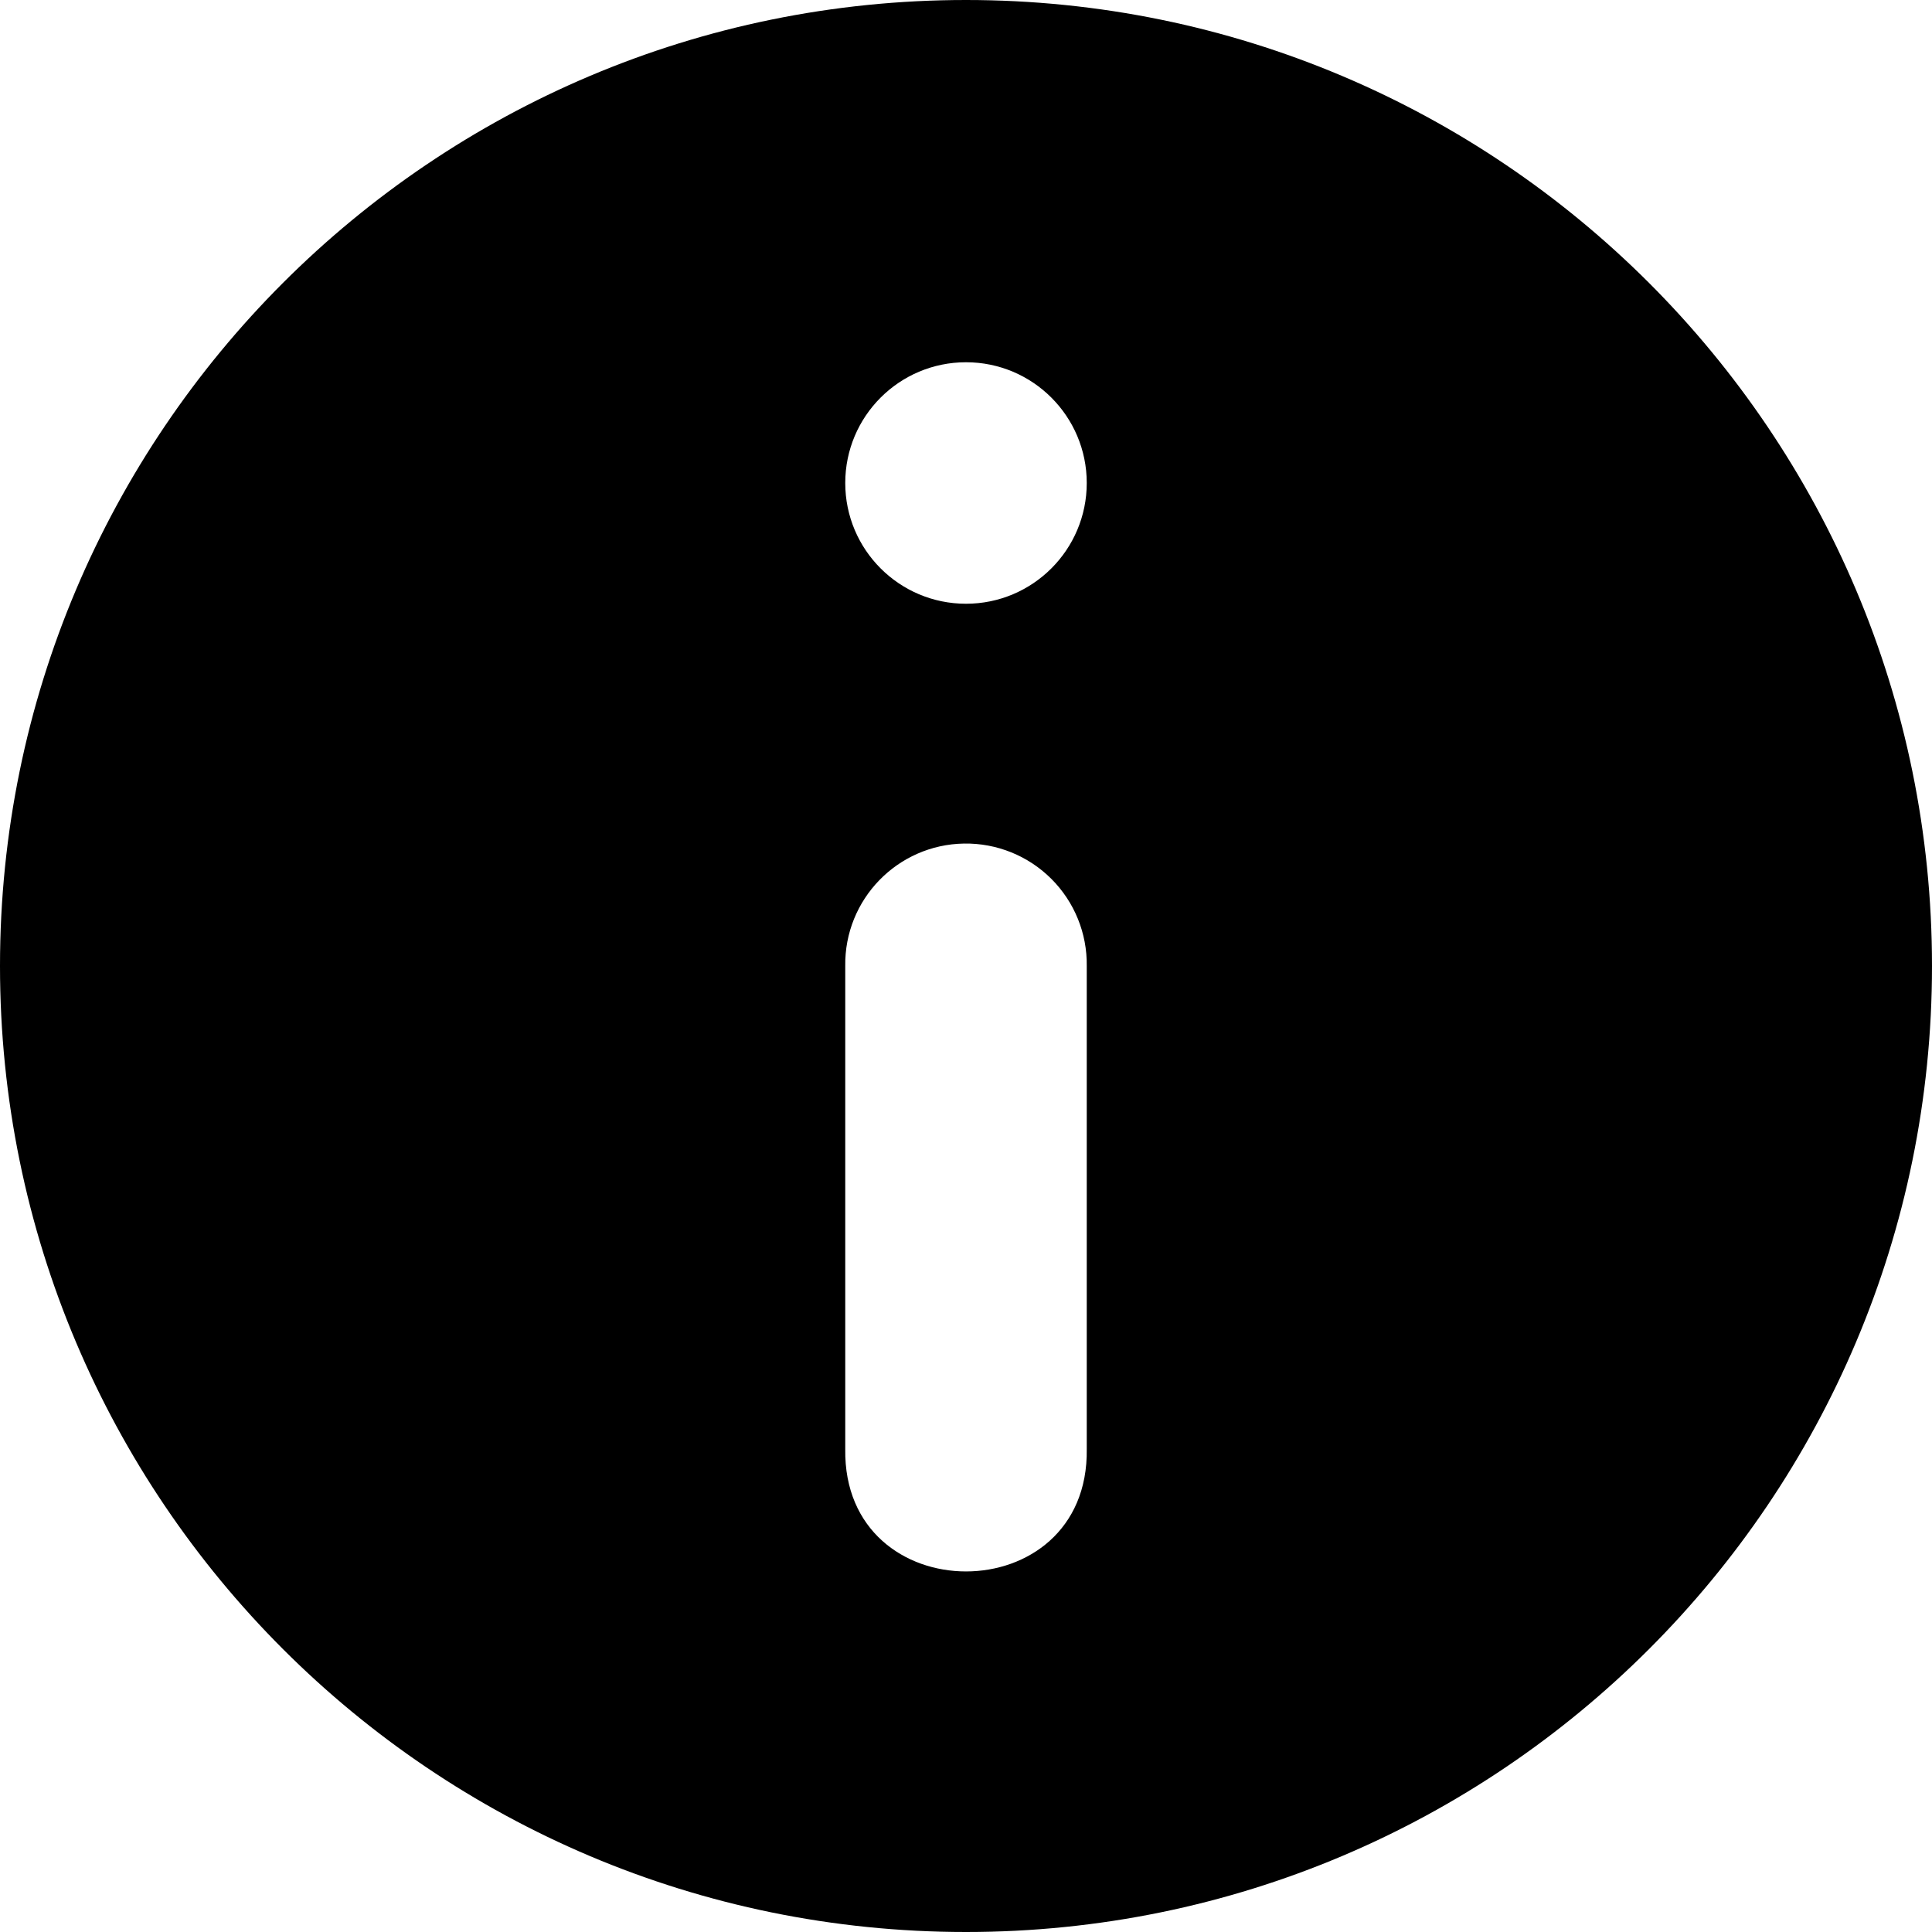
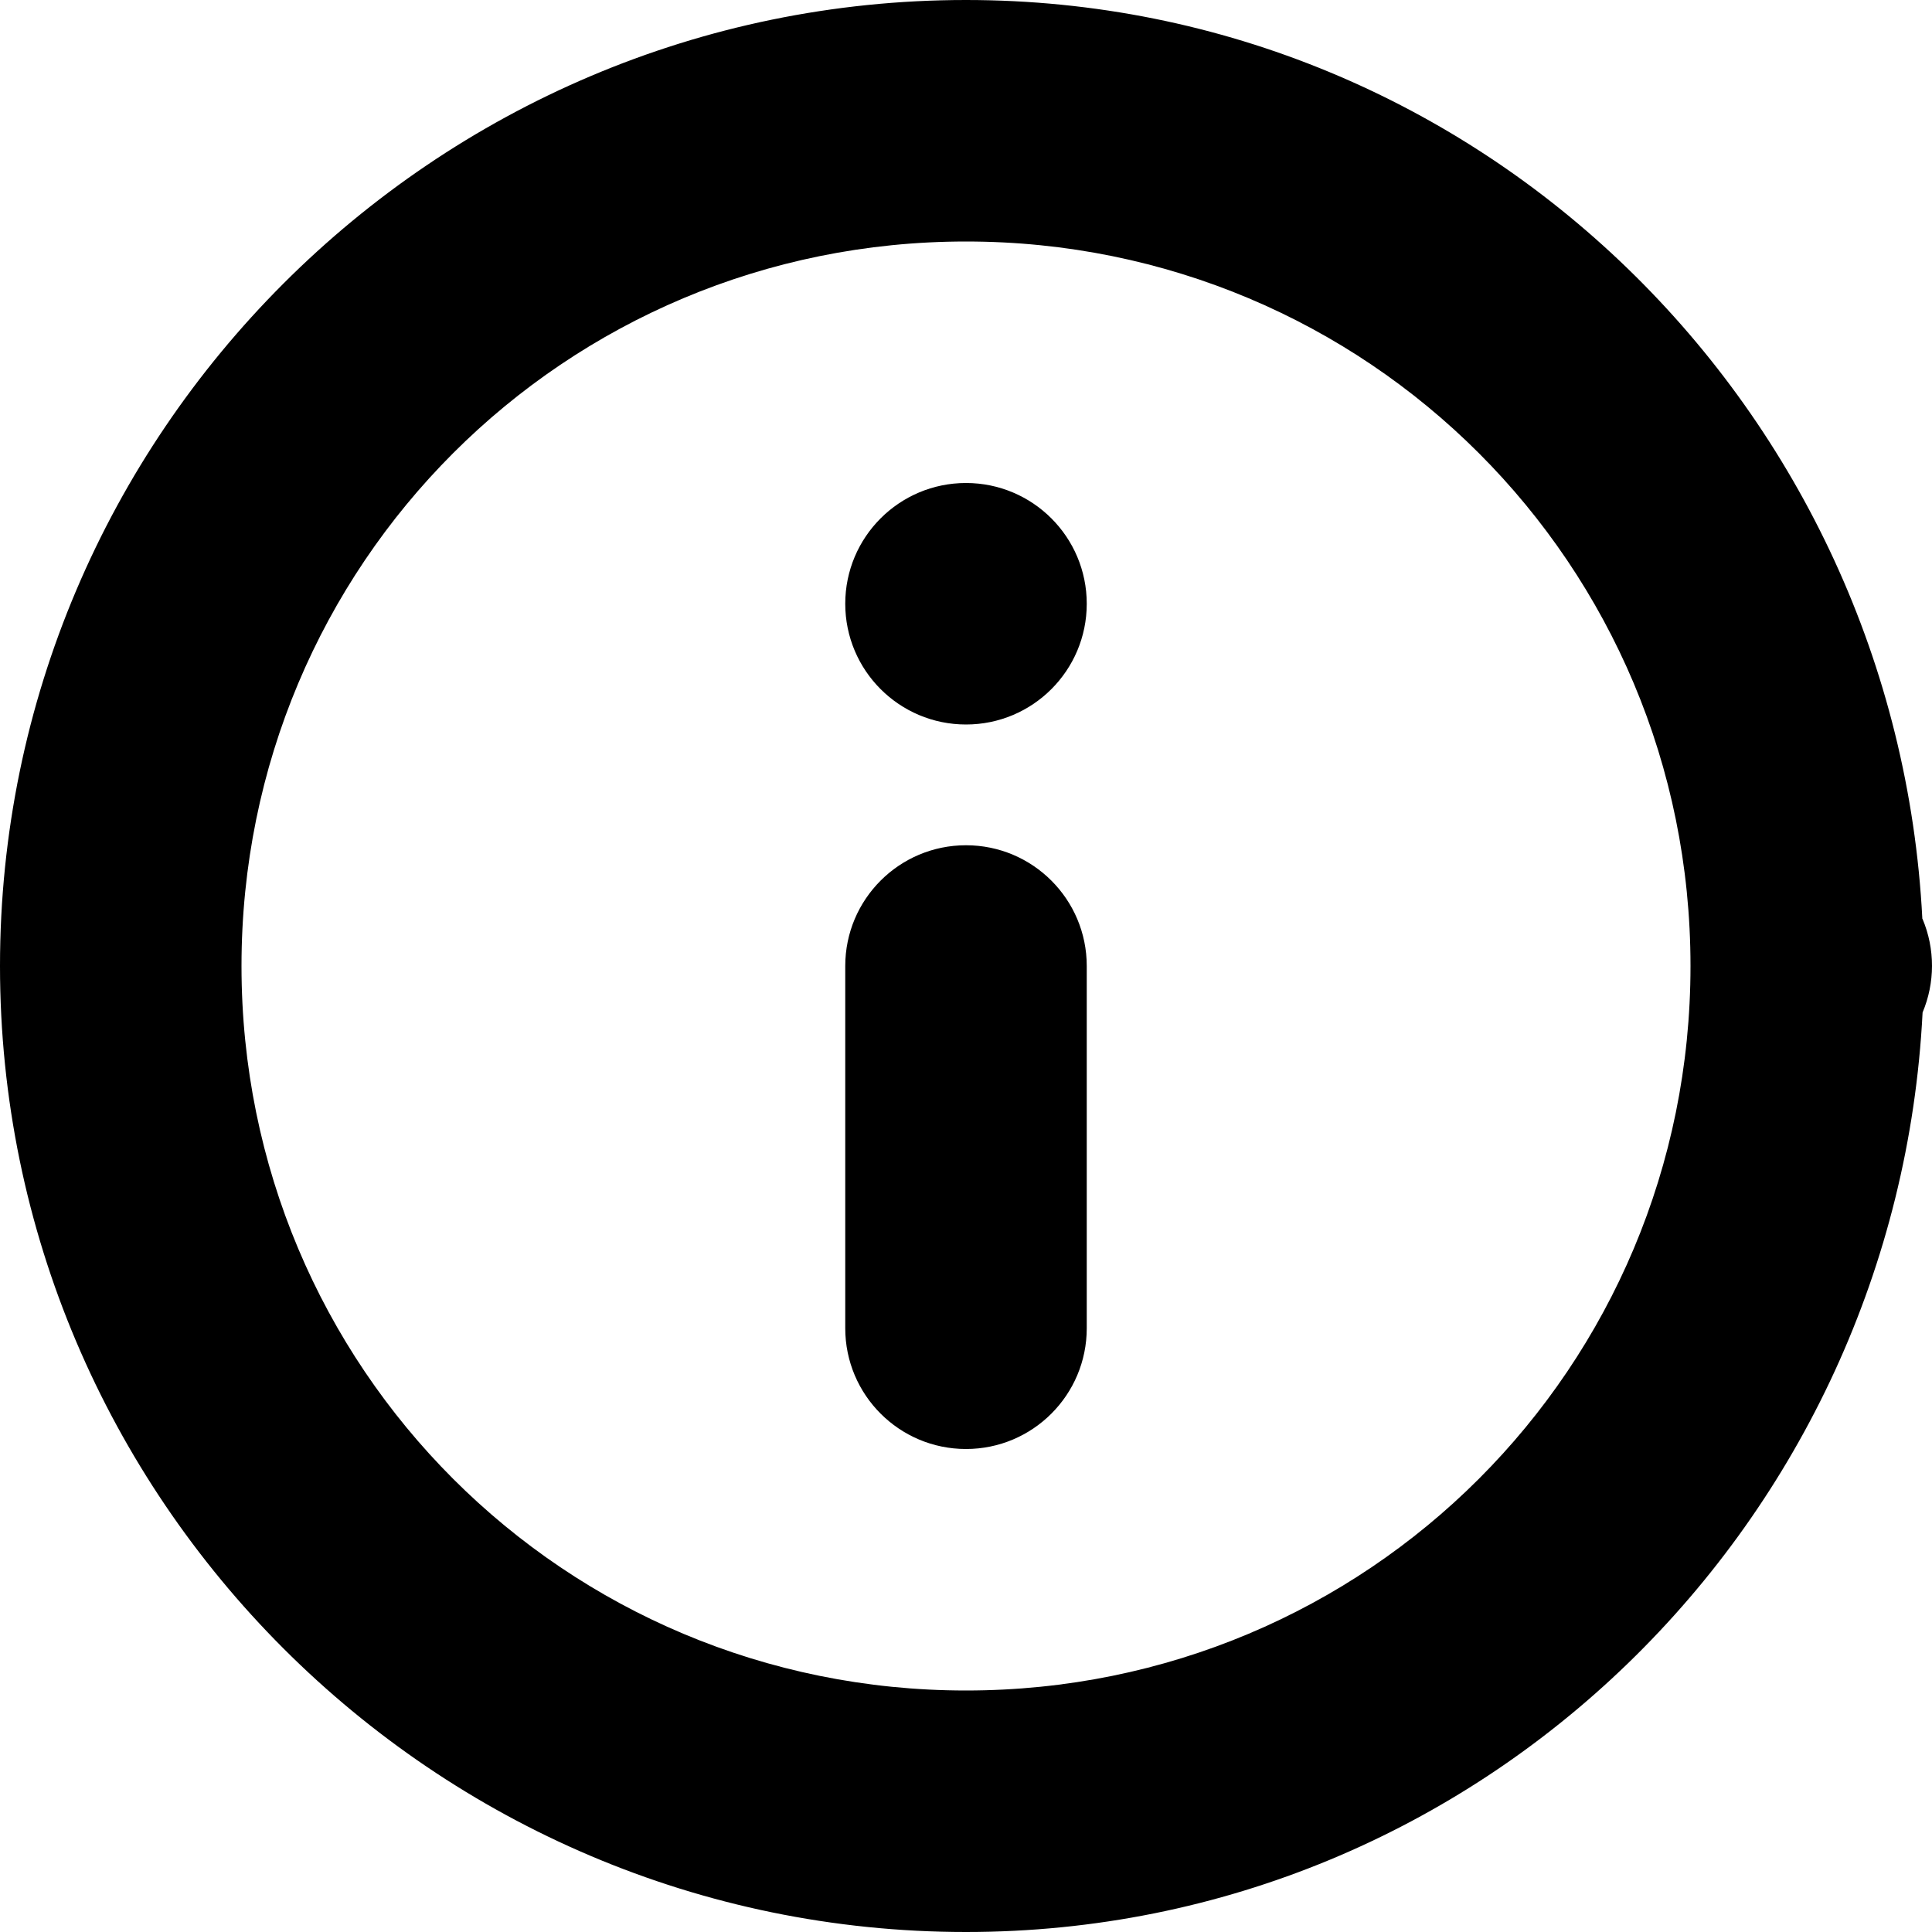
- <svg xmlns="http://www.w3.org/2000/svg" width="16" height="16">
-   <path fill-rule="evenodd" d="M8 0a8 8 0 1 0 0 16A8 8 0 0 0 8 0zm0 3a1 1 0 1 1 0 2 1 1 0 0 1 0-2zm-.016 3.986A1 1 0 0 1 9 8v4c.02 1.352-2.02 1.352-2 0V8a1 1 0 0 1 .984-1.014z" />
+ <svg xmlns="http://www.w3.org/2000/svg" height="16" width="16">
+   <path d="M8 0C3.594 0 0 3.594 0 8c0 4.406 3.594 8 8 8 4.27 0 7.709-3.396 7.922-7.615A1 1 0 0 0 16 8a1 1 0 0 0-.078-.389 1 1 0 0 0-.002-.002C15.704 3.394 12.268 0 8 0zm0 2c3.326 0 6 2.674 6 6s-2.674 6-6 6-6-2.674-6-6 2.674-6 6-6zm0 2a1 1 0 0 0-1 1 1 1 0 0 0 1 1 1 1 0 0 0 1-1 1 1 0 0 0-1-1zm0 3a1 1 0 0 0-1 1v3a1 1 0 0 0 1 1 1 1 0 0 0 1-1V8a1 1 0 0 0-1-1z" style="line-height:normal;font-variant-ligatures:normal;font-variant-position:normal;font-variant-caps:normal;font-variant-numeric:normal;font-variant-alternates:normal;font-variant-east-asian:normal;font-feature-settings:normal;font-variation-settings:normal;text-indent:0;text-align:start;text-decoration-line:none;text-decoration-style:solid;text-decoration-color:#000;text-transform:none;text-orientation:mixed;white-space:normal;shape-padding:0;shape-margin:0;inline-size:0;isolation:auto;mix-blend-mode:normal;solid-color:#000;solid-opacity:1;filter-blend-mode:normal;filter-gaussianBlur-deviation:0" color="#000" font-weight="400" font-family="sans-serif" overflow="visible" />
</svg>
